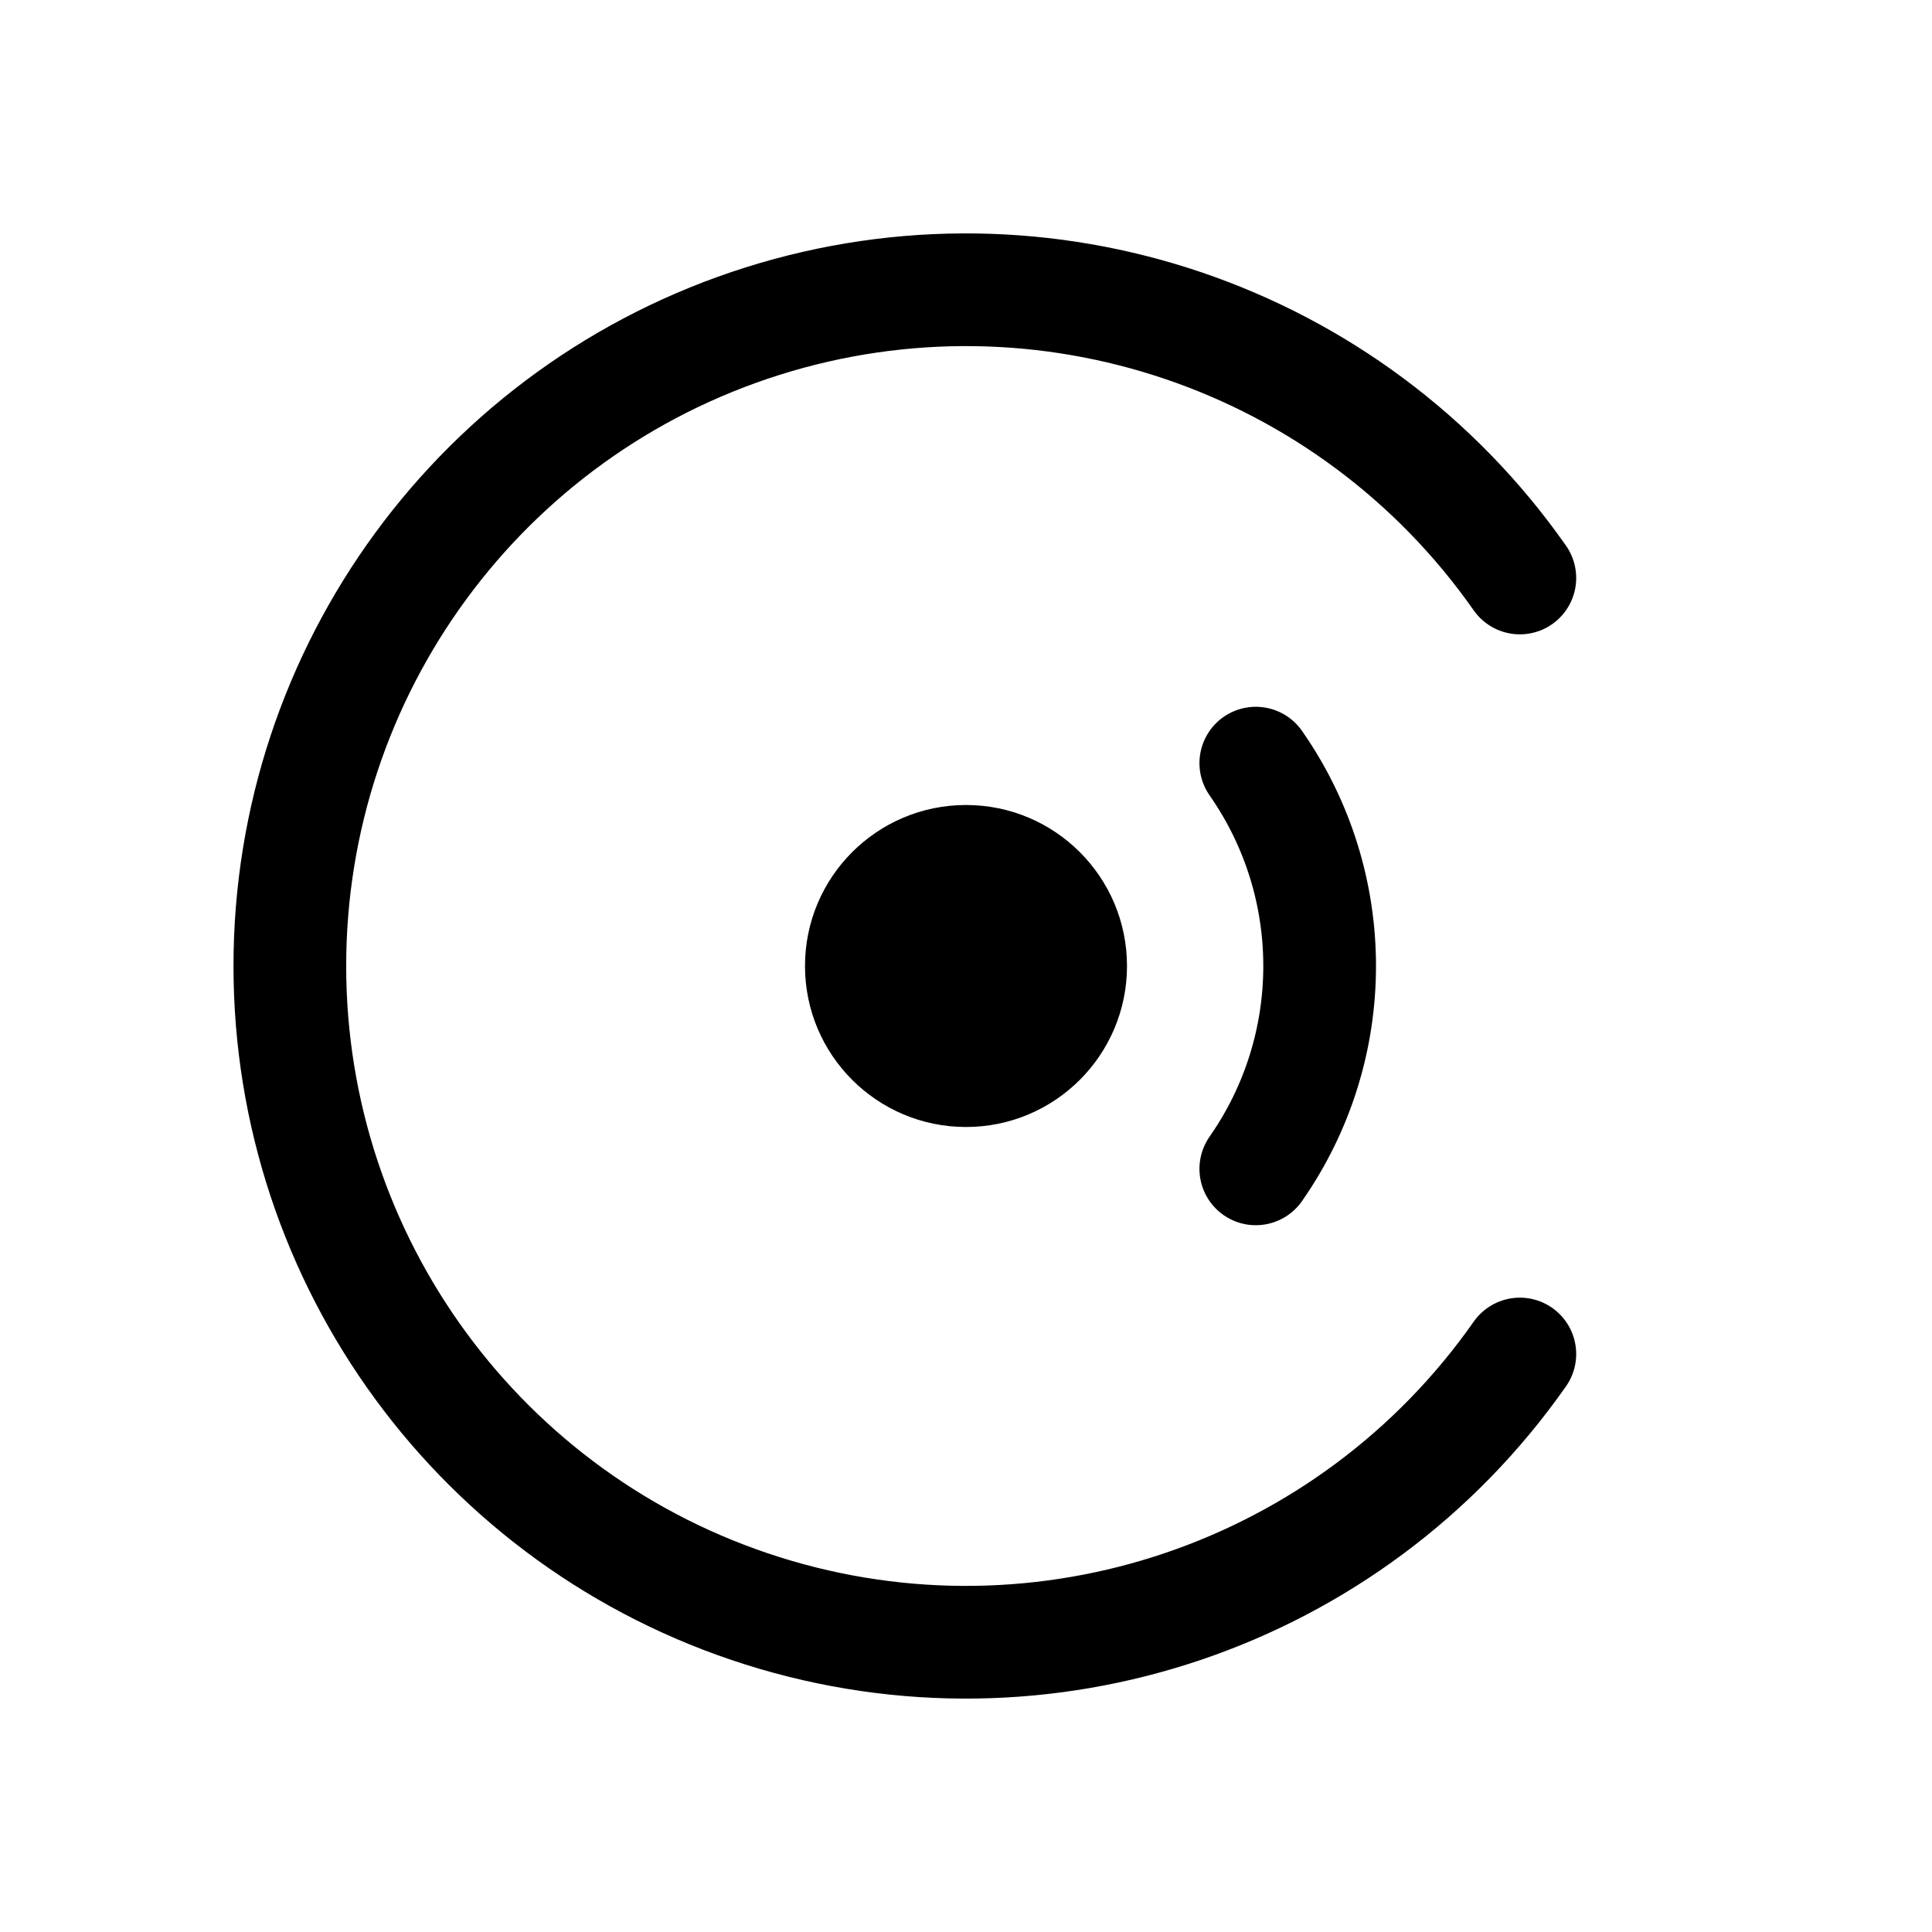
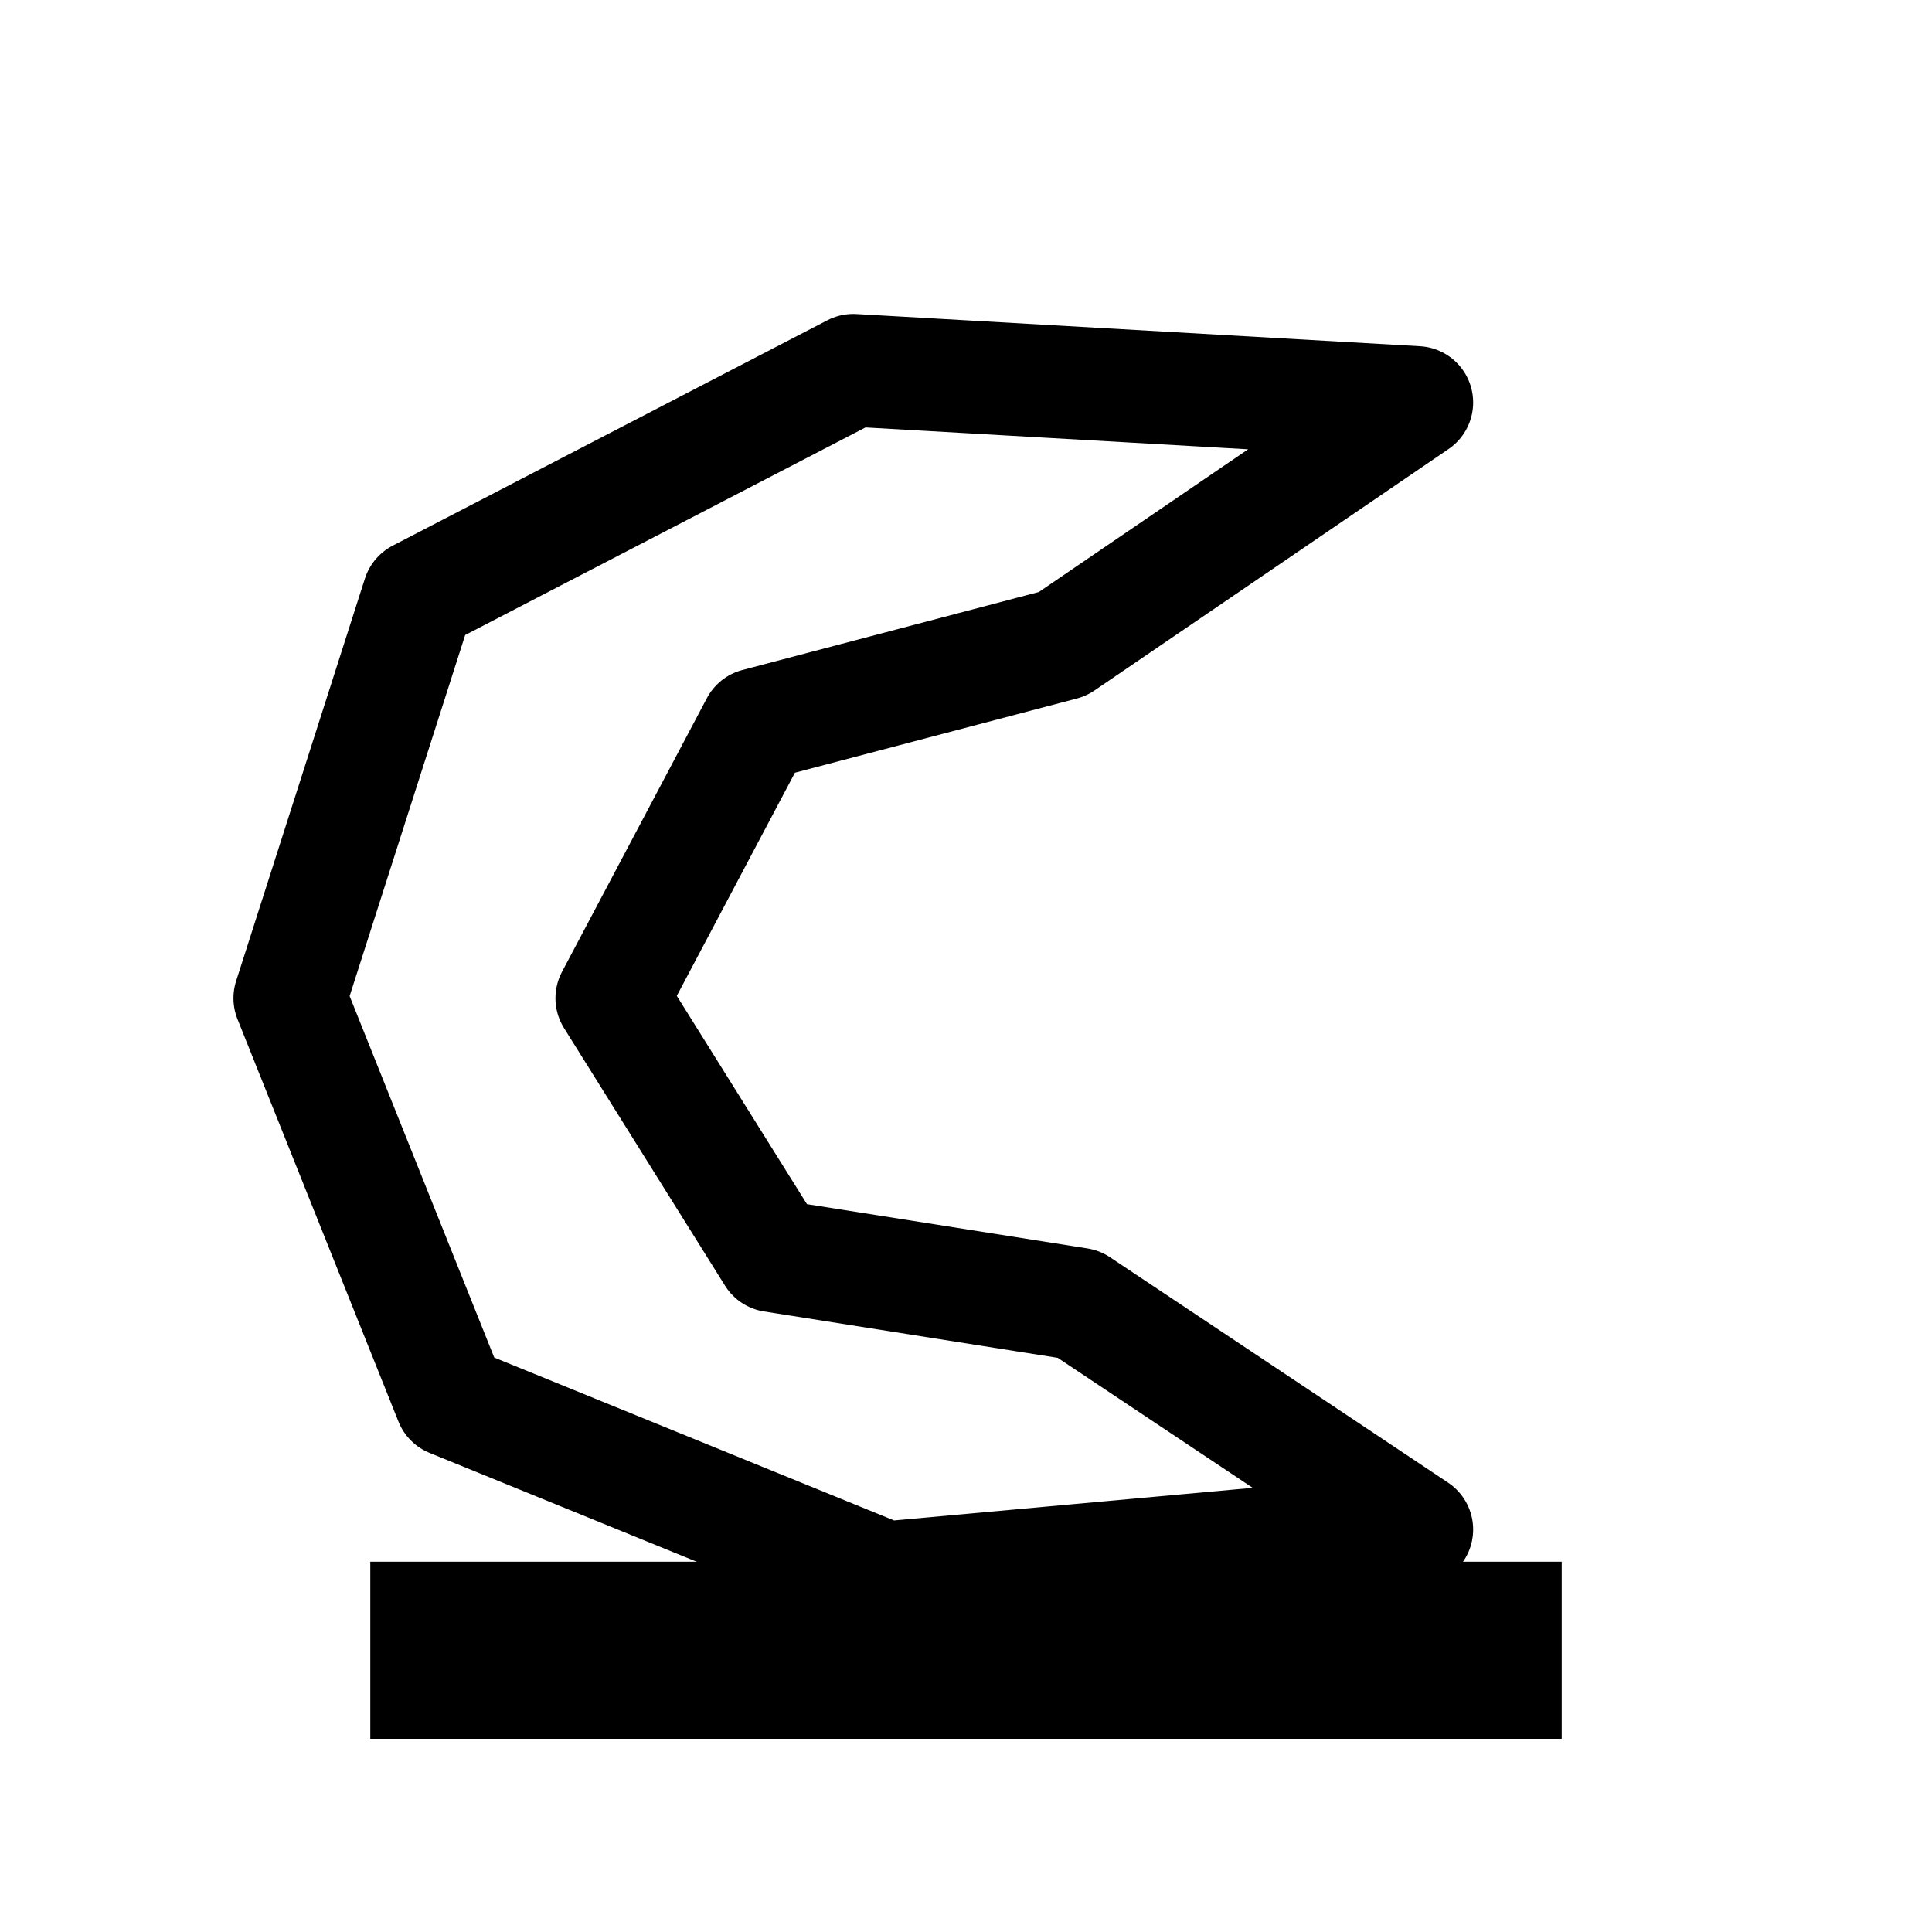
<svg xmlns="http://www.w3.org/2000/svg" viewBox="0 0 24 24" width="24" height="24" fill="none" stroke="currentColor" stroke-width="1.4" stroke-linecap="round" stroke-linejoin="round">
-   <path d="M18.88,16.82A8.4,8.4 0 1,1 18.88,7.18" />
-   <path d="M15.6,9.48A4.4,4.4 0 0,1 15.6,14.52" />
-   <path d="M10,12A2,2 0 1,0 14,12A2,2 0 1,0 10,12Z" fill="currentColor" stroke="none" />
+   <path d="M17.6,5L10.6,4.6L5.2,7.4L3.6,12.4L5.6,17.4L11,19.6L17.6,19L13.4,16.2L9.6,15.6L7.6,12.4L9.4,9L13.2,8Z" />
+   <path d="M4.6,19.4L19.4,19.4L19.4,21.6L4.6,21.6Z" fill="currentColor" stroke="none" />
</svg>
